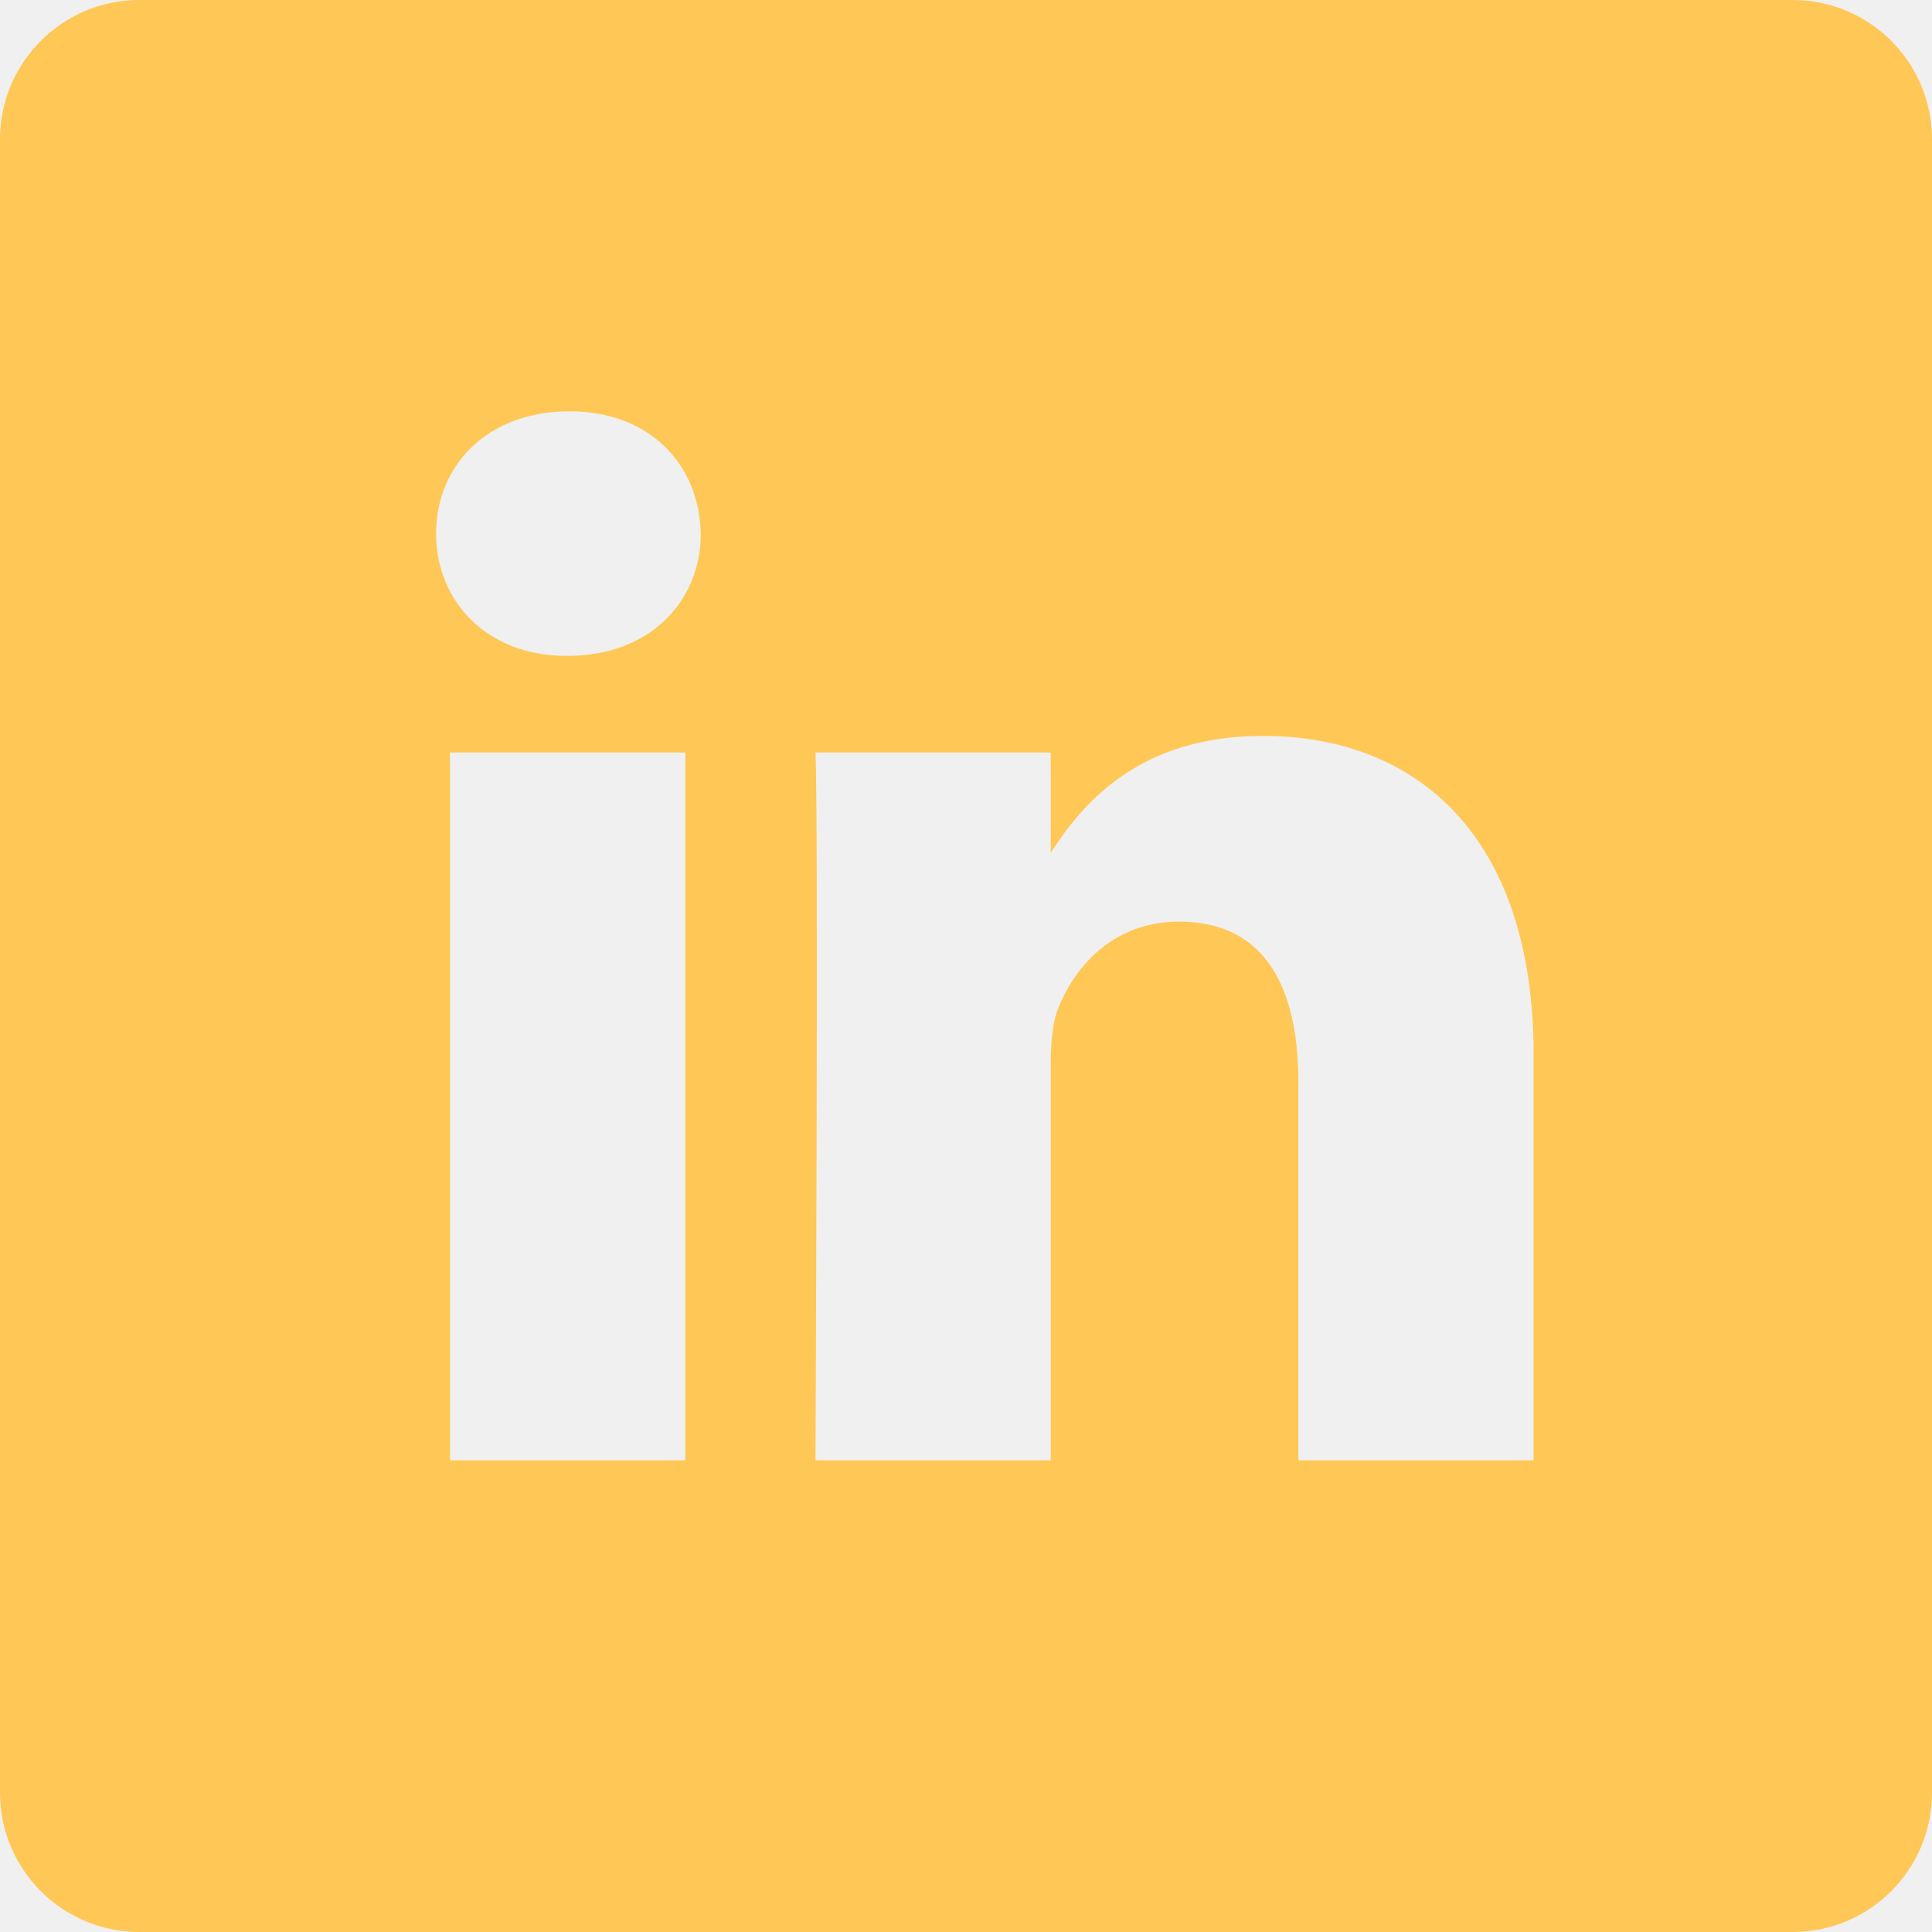
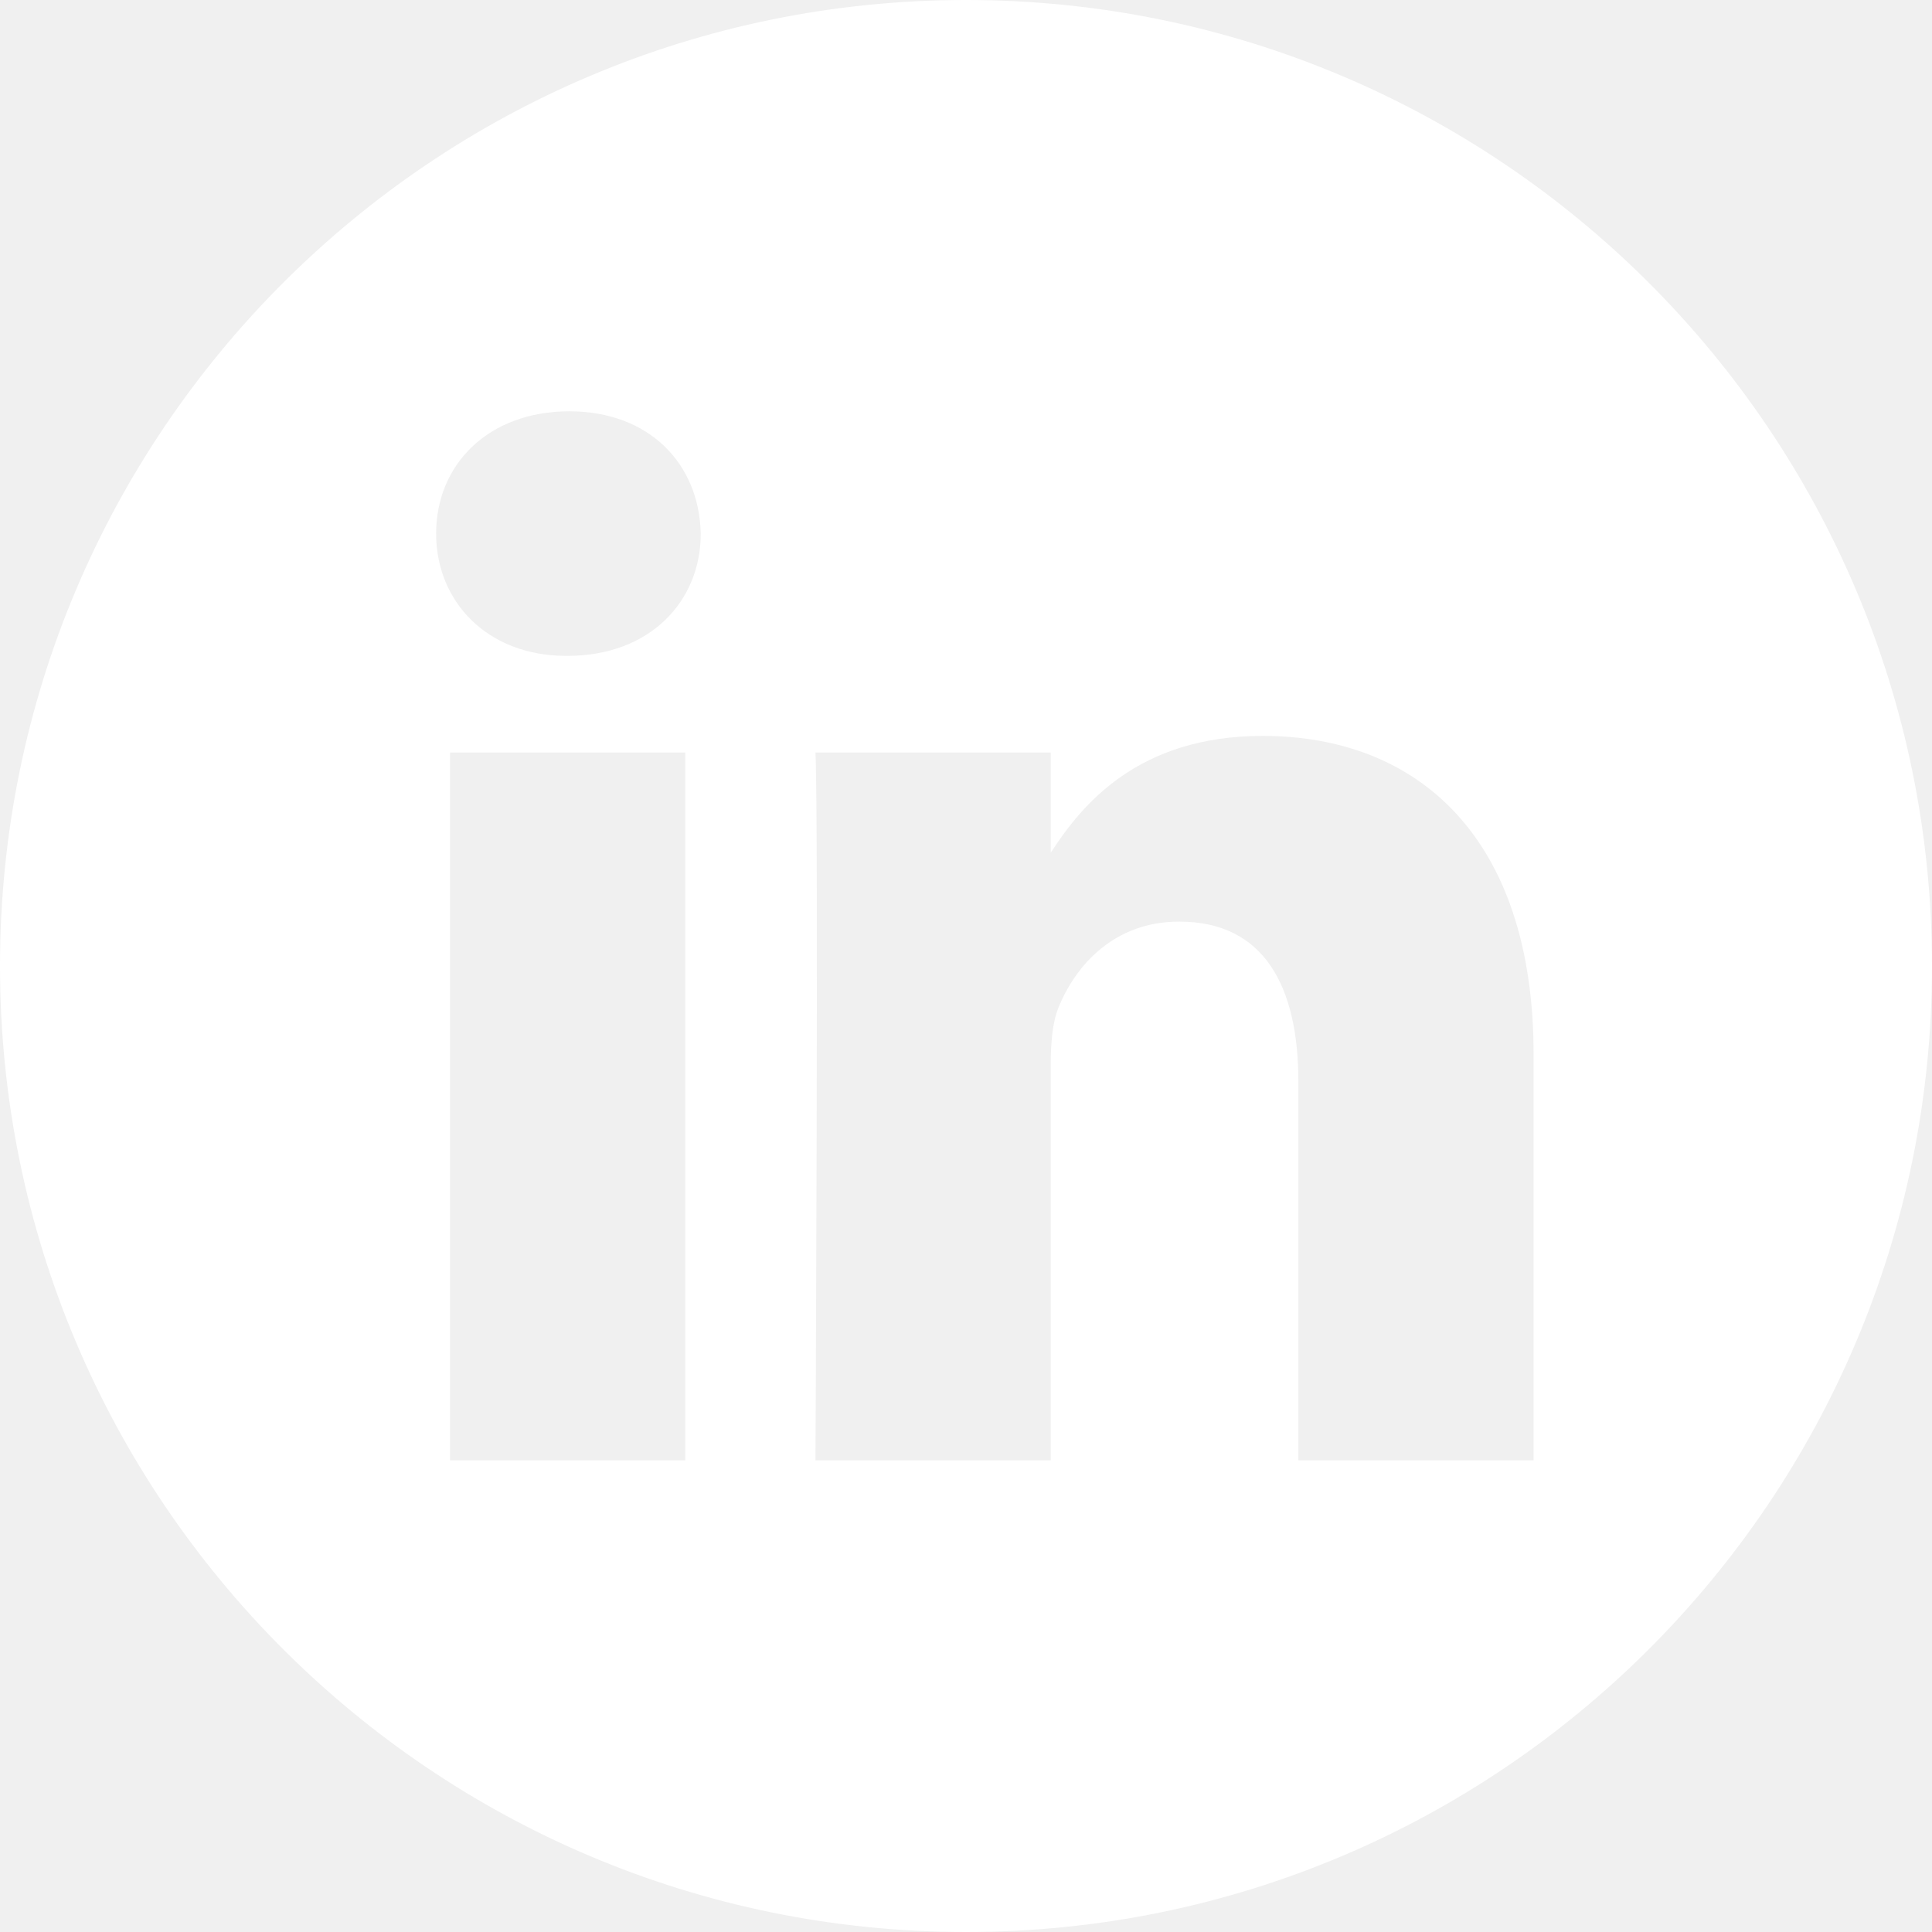
<svg xmlns="http://www.w3.org/2000/svg" height="512px" viewBox="0 0 512 512" width="512px" class="">
  <g>
-     <path d="m475.074 0h-438.148c-20.395 0-36.926 16.531-36.926 36.926v438.148c0 20.395 16.531 36.926 36.926 36.926h438.148c20.395 0 36.926-16.531 36.926-36.926v-438.148c0-20.395-16.531-36.926-36.926-36.926zm-293.465 387h-62.348v-187.574h62.348zm-31.172-213.188h-.406c-20.922 0-34.453-14.402-34.453-32.402 0-18.406 13.945-32.41 35.273-32.41 21.328 0 34.453 14.004 34.859 32.41 0 18-13.531 32.402-35.273 32.402zm255.984 213.188h-62.34v-100.348c0-25.219-9.027-42.418-31.586-42.418-17.223 0-27.48 11.602-31.988 22.801-1.648 4.008-2.051 9.609-2.051 15.215v104.75h-62.344s.816-169.977 0-187.574h62.344v26.559c8.285-12.781 23.109-30.961 56.188-30.961 41.02 0 71.777 26.809 71.777 84.422zm0 0" data-original="#000000" class="active-path" data-old_color="#000000" fill="#FFC856" />
-     <link type="text/css" rel="stylesheet" id="dark-mode-general-link" class="active-path" />
-     <link type="text/css" rel="stylesheet" id="dark-mode-custom-link" class="active-path" />
-     <style type="text/css" id="dark-mode-custom-style" class="active-path" />
+     <path d="m256 0c-141.363 0-256 114.637-256 256s114.637 256 256 256 256-114.637 256-256-114.637-256-256-256zm-74.391 387h-62.348v-187.574h62.348zm-31.172-213.188h-.406c-20.922 0-34.453-14.402-34.453-32.402 0-18.406 13.945-32.41 35.273-32.41 21.328 0 34.453 14.004 34.859 32.41 0 18-13.531 32.402-35.273 32.402zm255.984 213.188h-62.34v-100.348c0-25.219-9.027-42.418-31.586-42.418-17.223 0-27.48 11.602-31.988 22.801-1.648 4.008-2.051 9.609-2.051 15.215v104.75h-62.344s.816-169.977 0-187.574h62.344v26.559c8.285-12.781 23.109-30.961 56.188-30.961 41.02 0 71.777 26.809 71.777 84.422zm0 0" data-original="#000000" class="active-path" data-old_color="#000000" fill="#FFFFFF" />
  </g>
-   <link type="text/css" rel="stylesheet" id="dark-mode-general-link" />
</svg>
